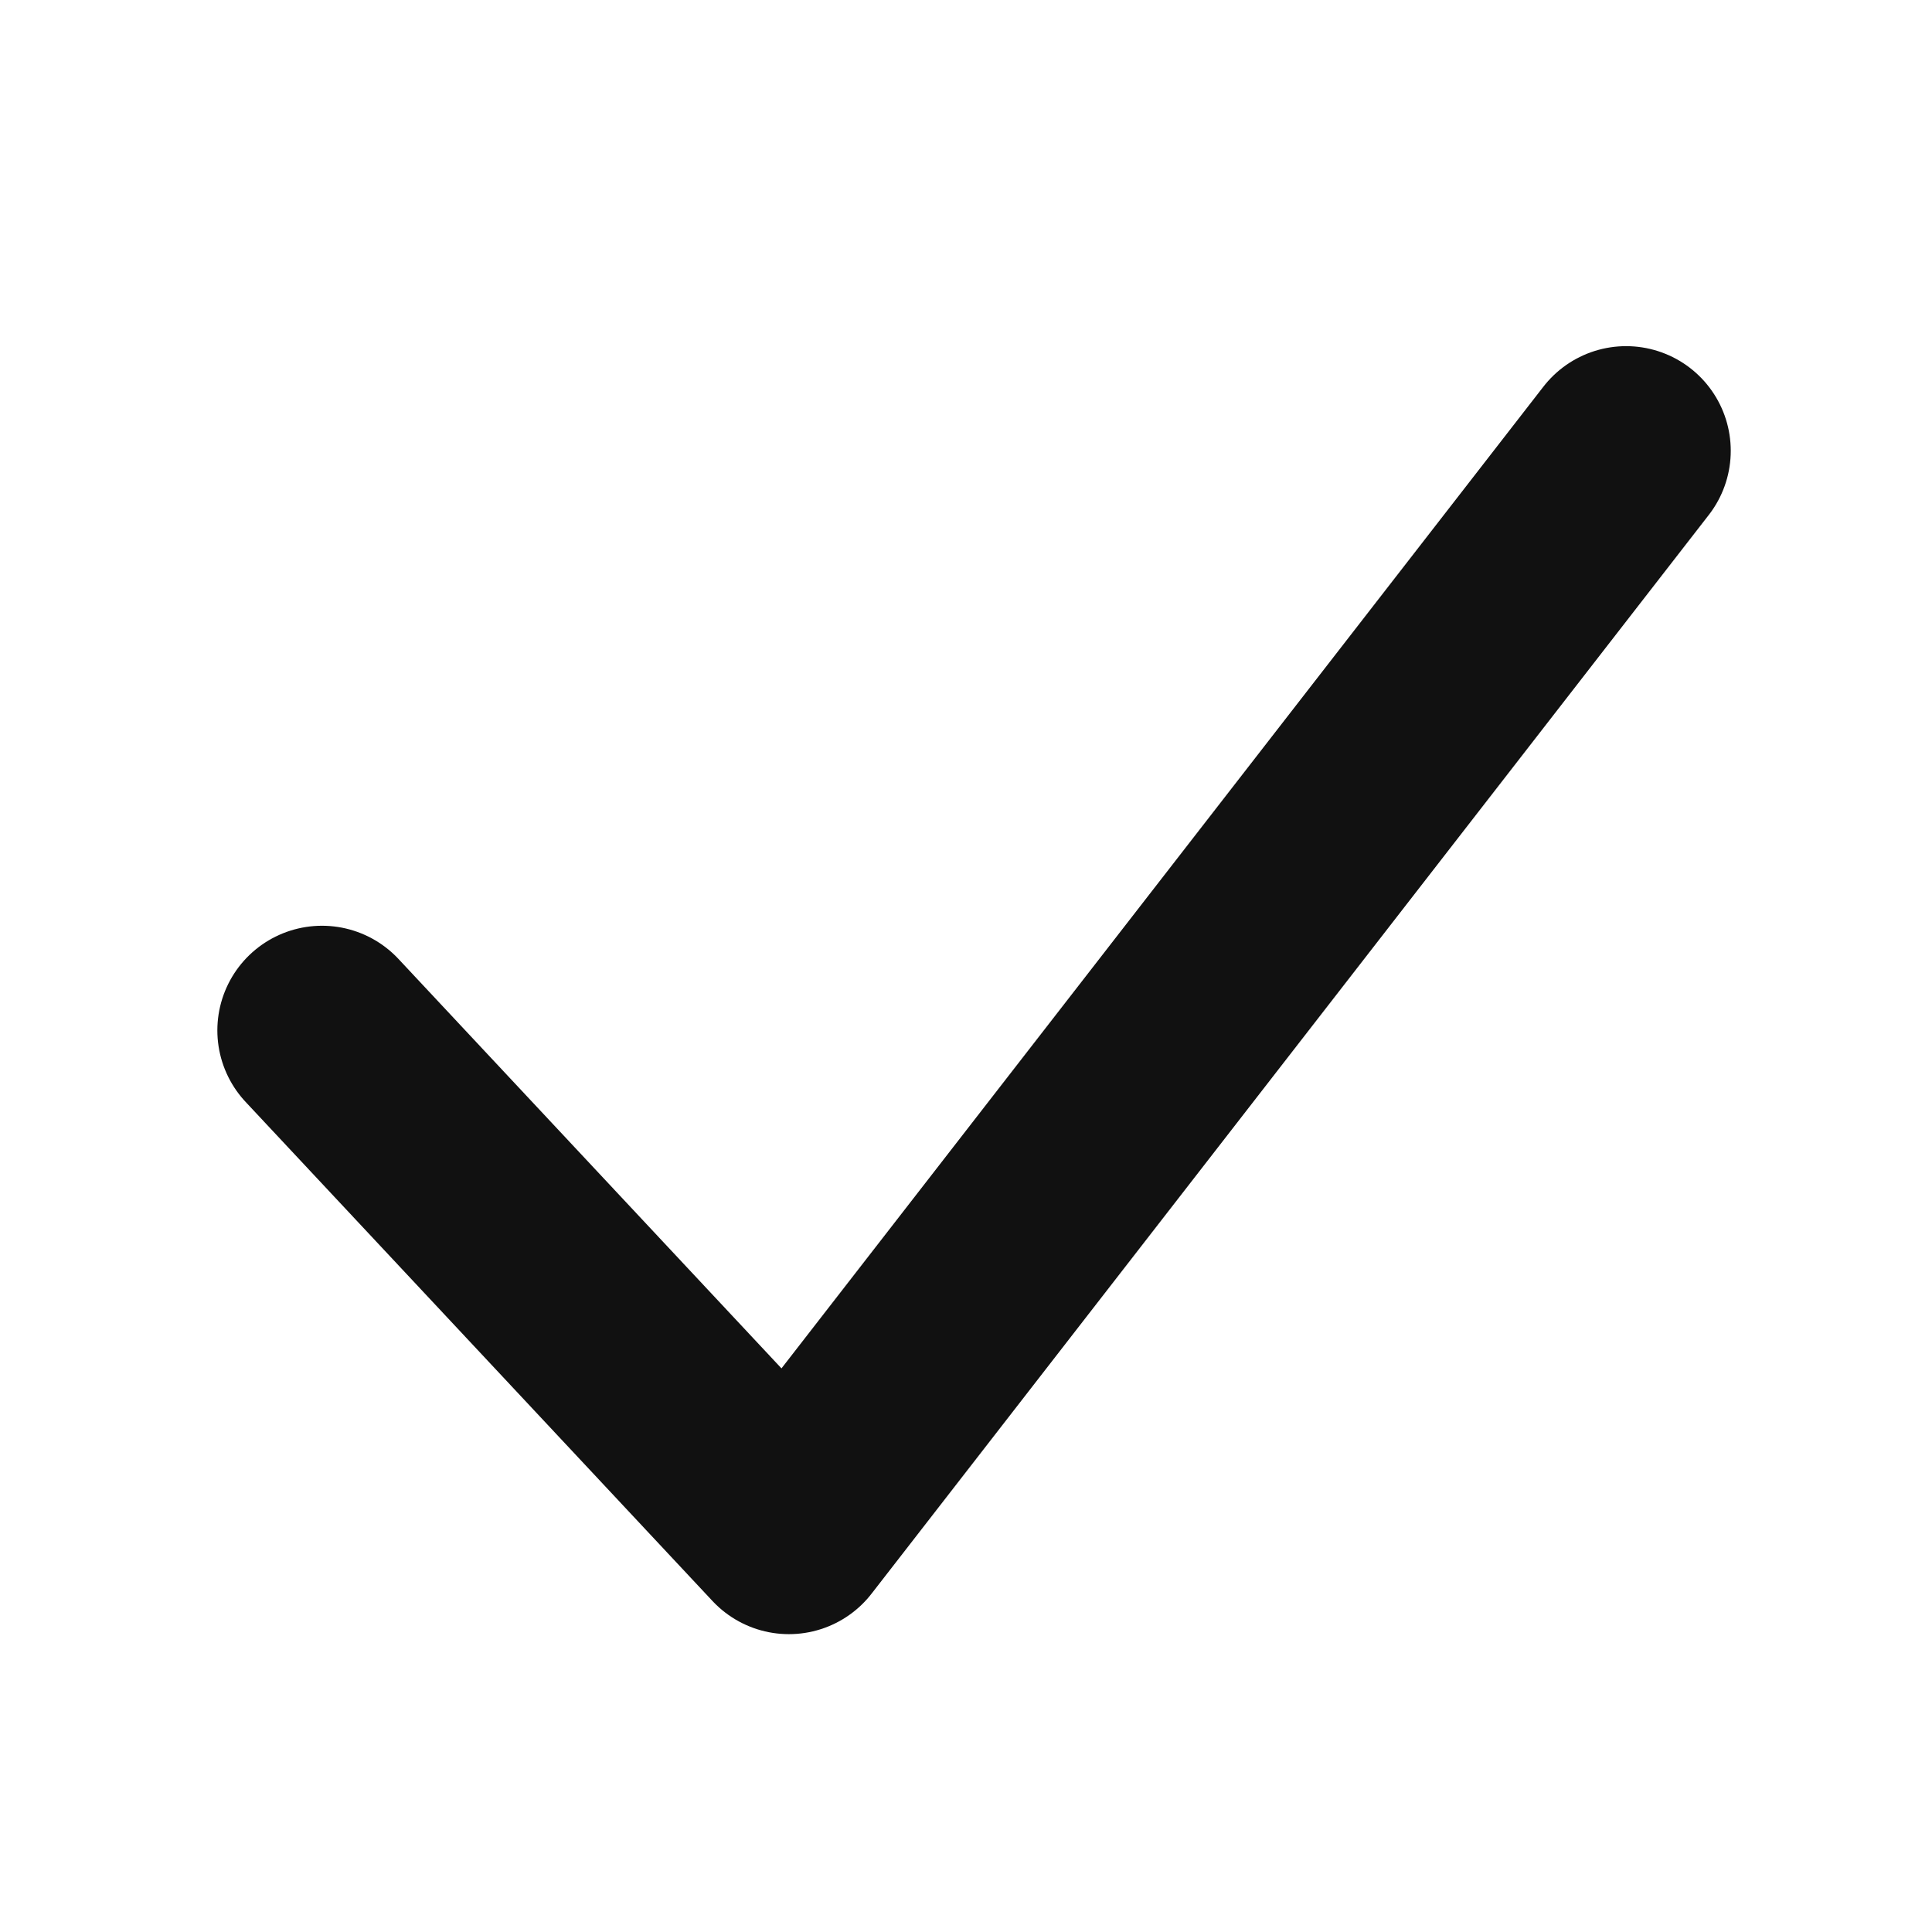
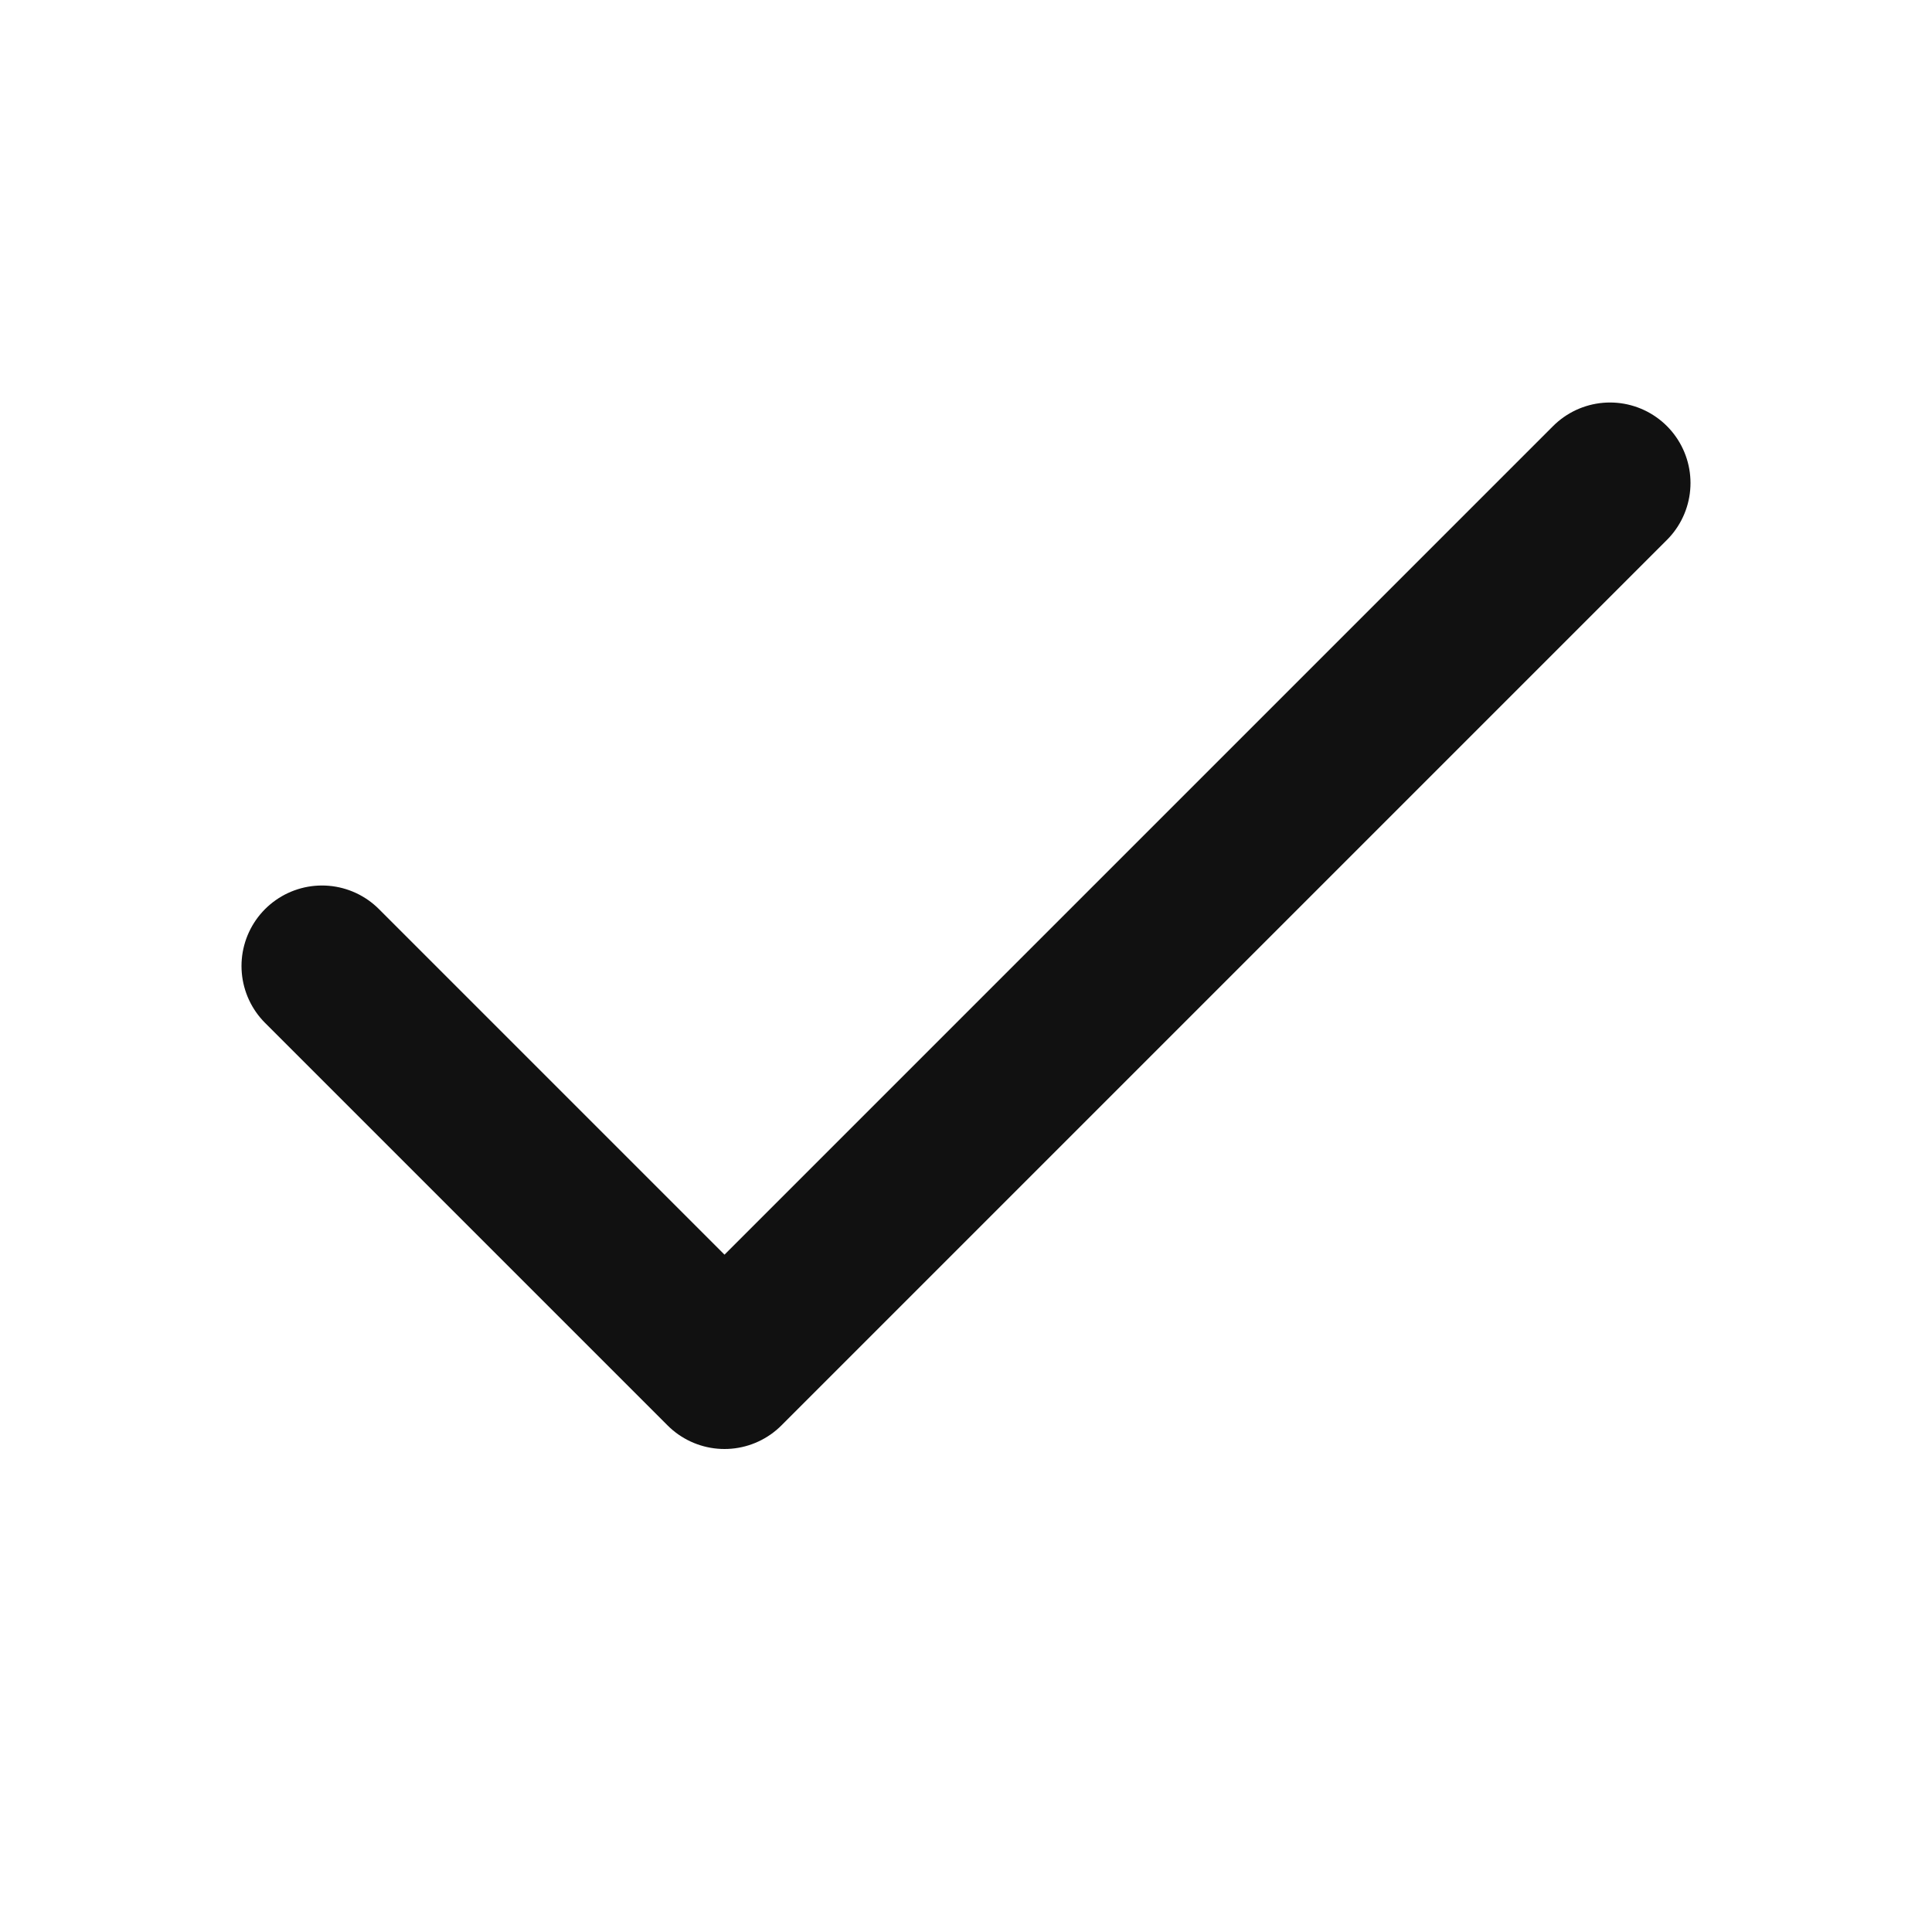
- <svg xmlns="http://www.w3.org/2000/svg" viewBox="0 0 240 240" preserveAspectRatio="xMinYMid meet">
-   <g fill="none" stroke="#111" stroke-width="10" stroke-linecap="round" stroke-linejoin="round">
-     <path d="M 40 128 L 98 190 L 202 56" stroke-width="26.0" />
+ <svg xmlns="http://www.w3.org/2000/svg" viewBox="0 0 24 24" preserveAspectRatio="xMinYMid meet">
+   <g fill="none" stroke="#111" stroke-width="2" stroke-linecap="round" stroke-linejoin="round">
+     <path d="M20 6 9 17l-5-5" />
  </g>
</svg>
